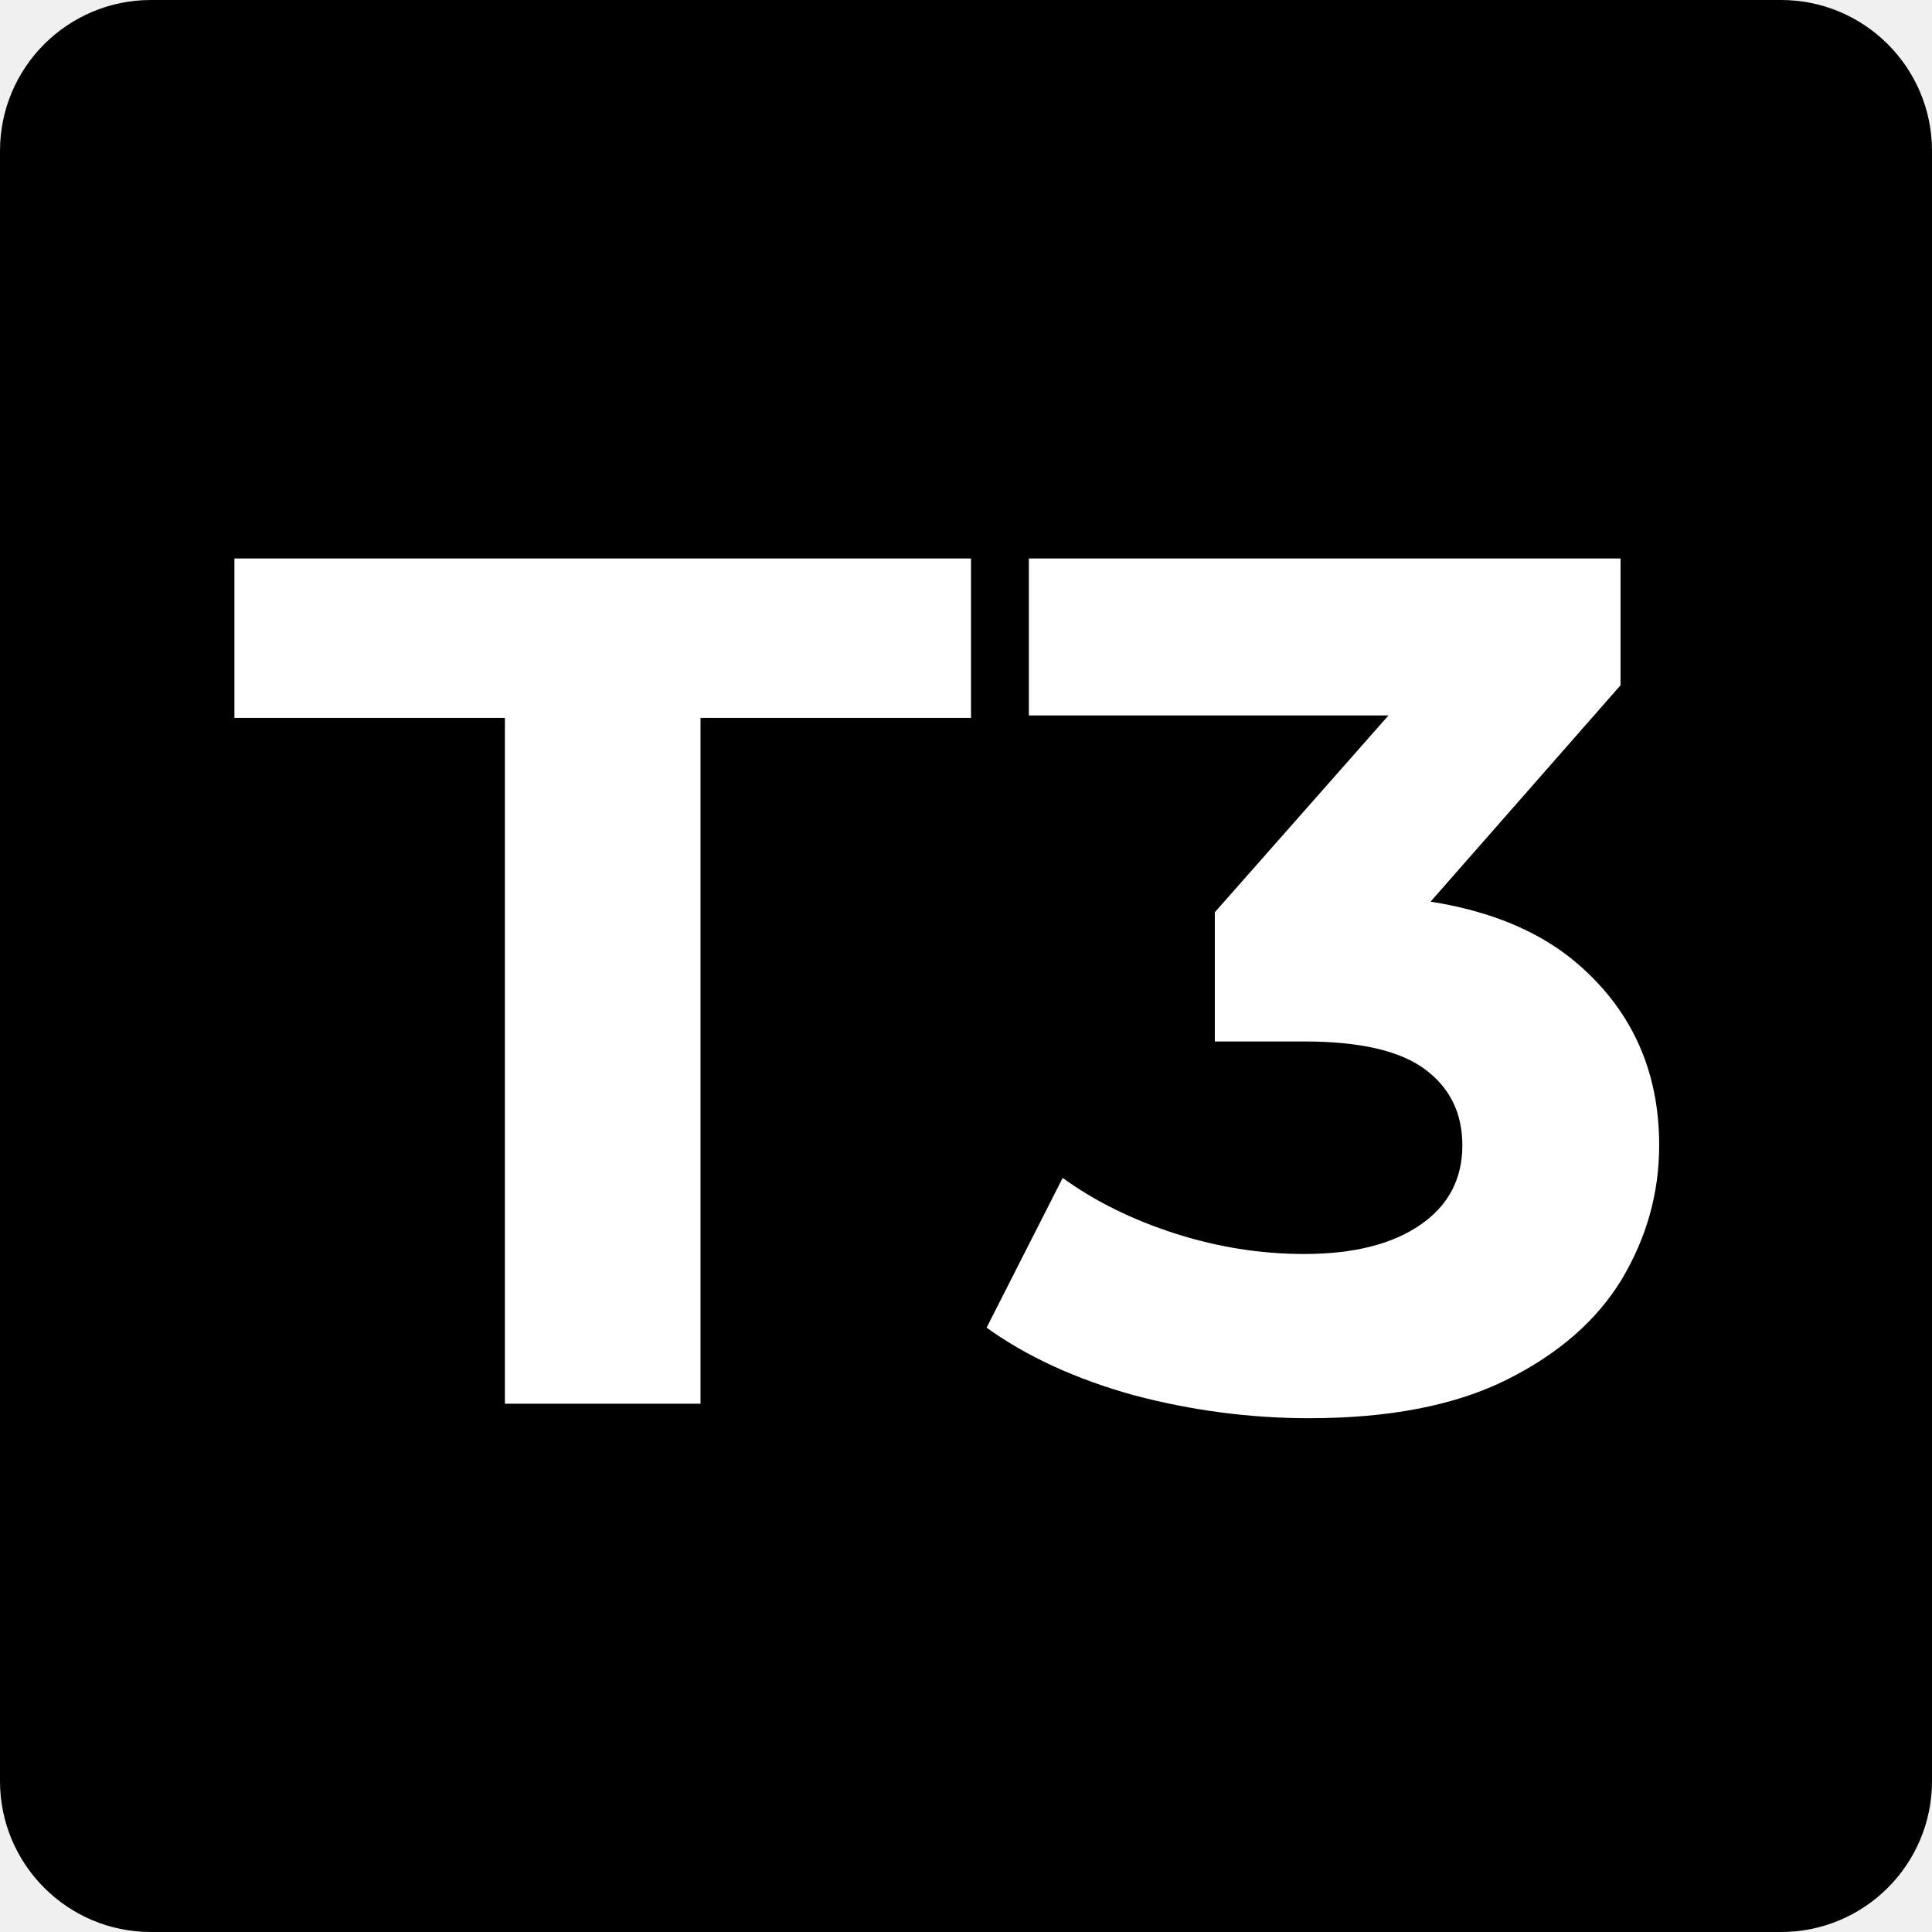
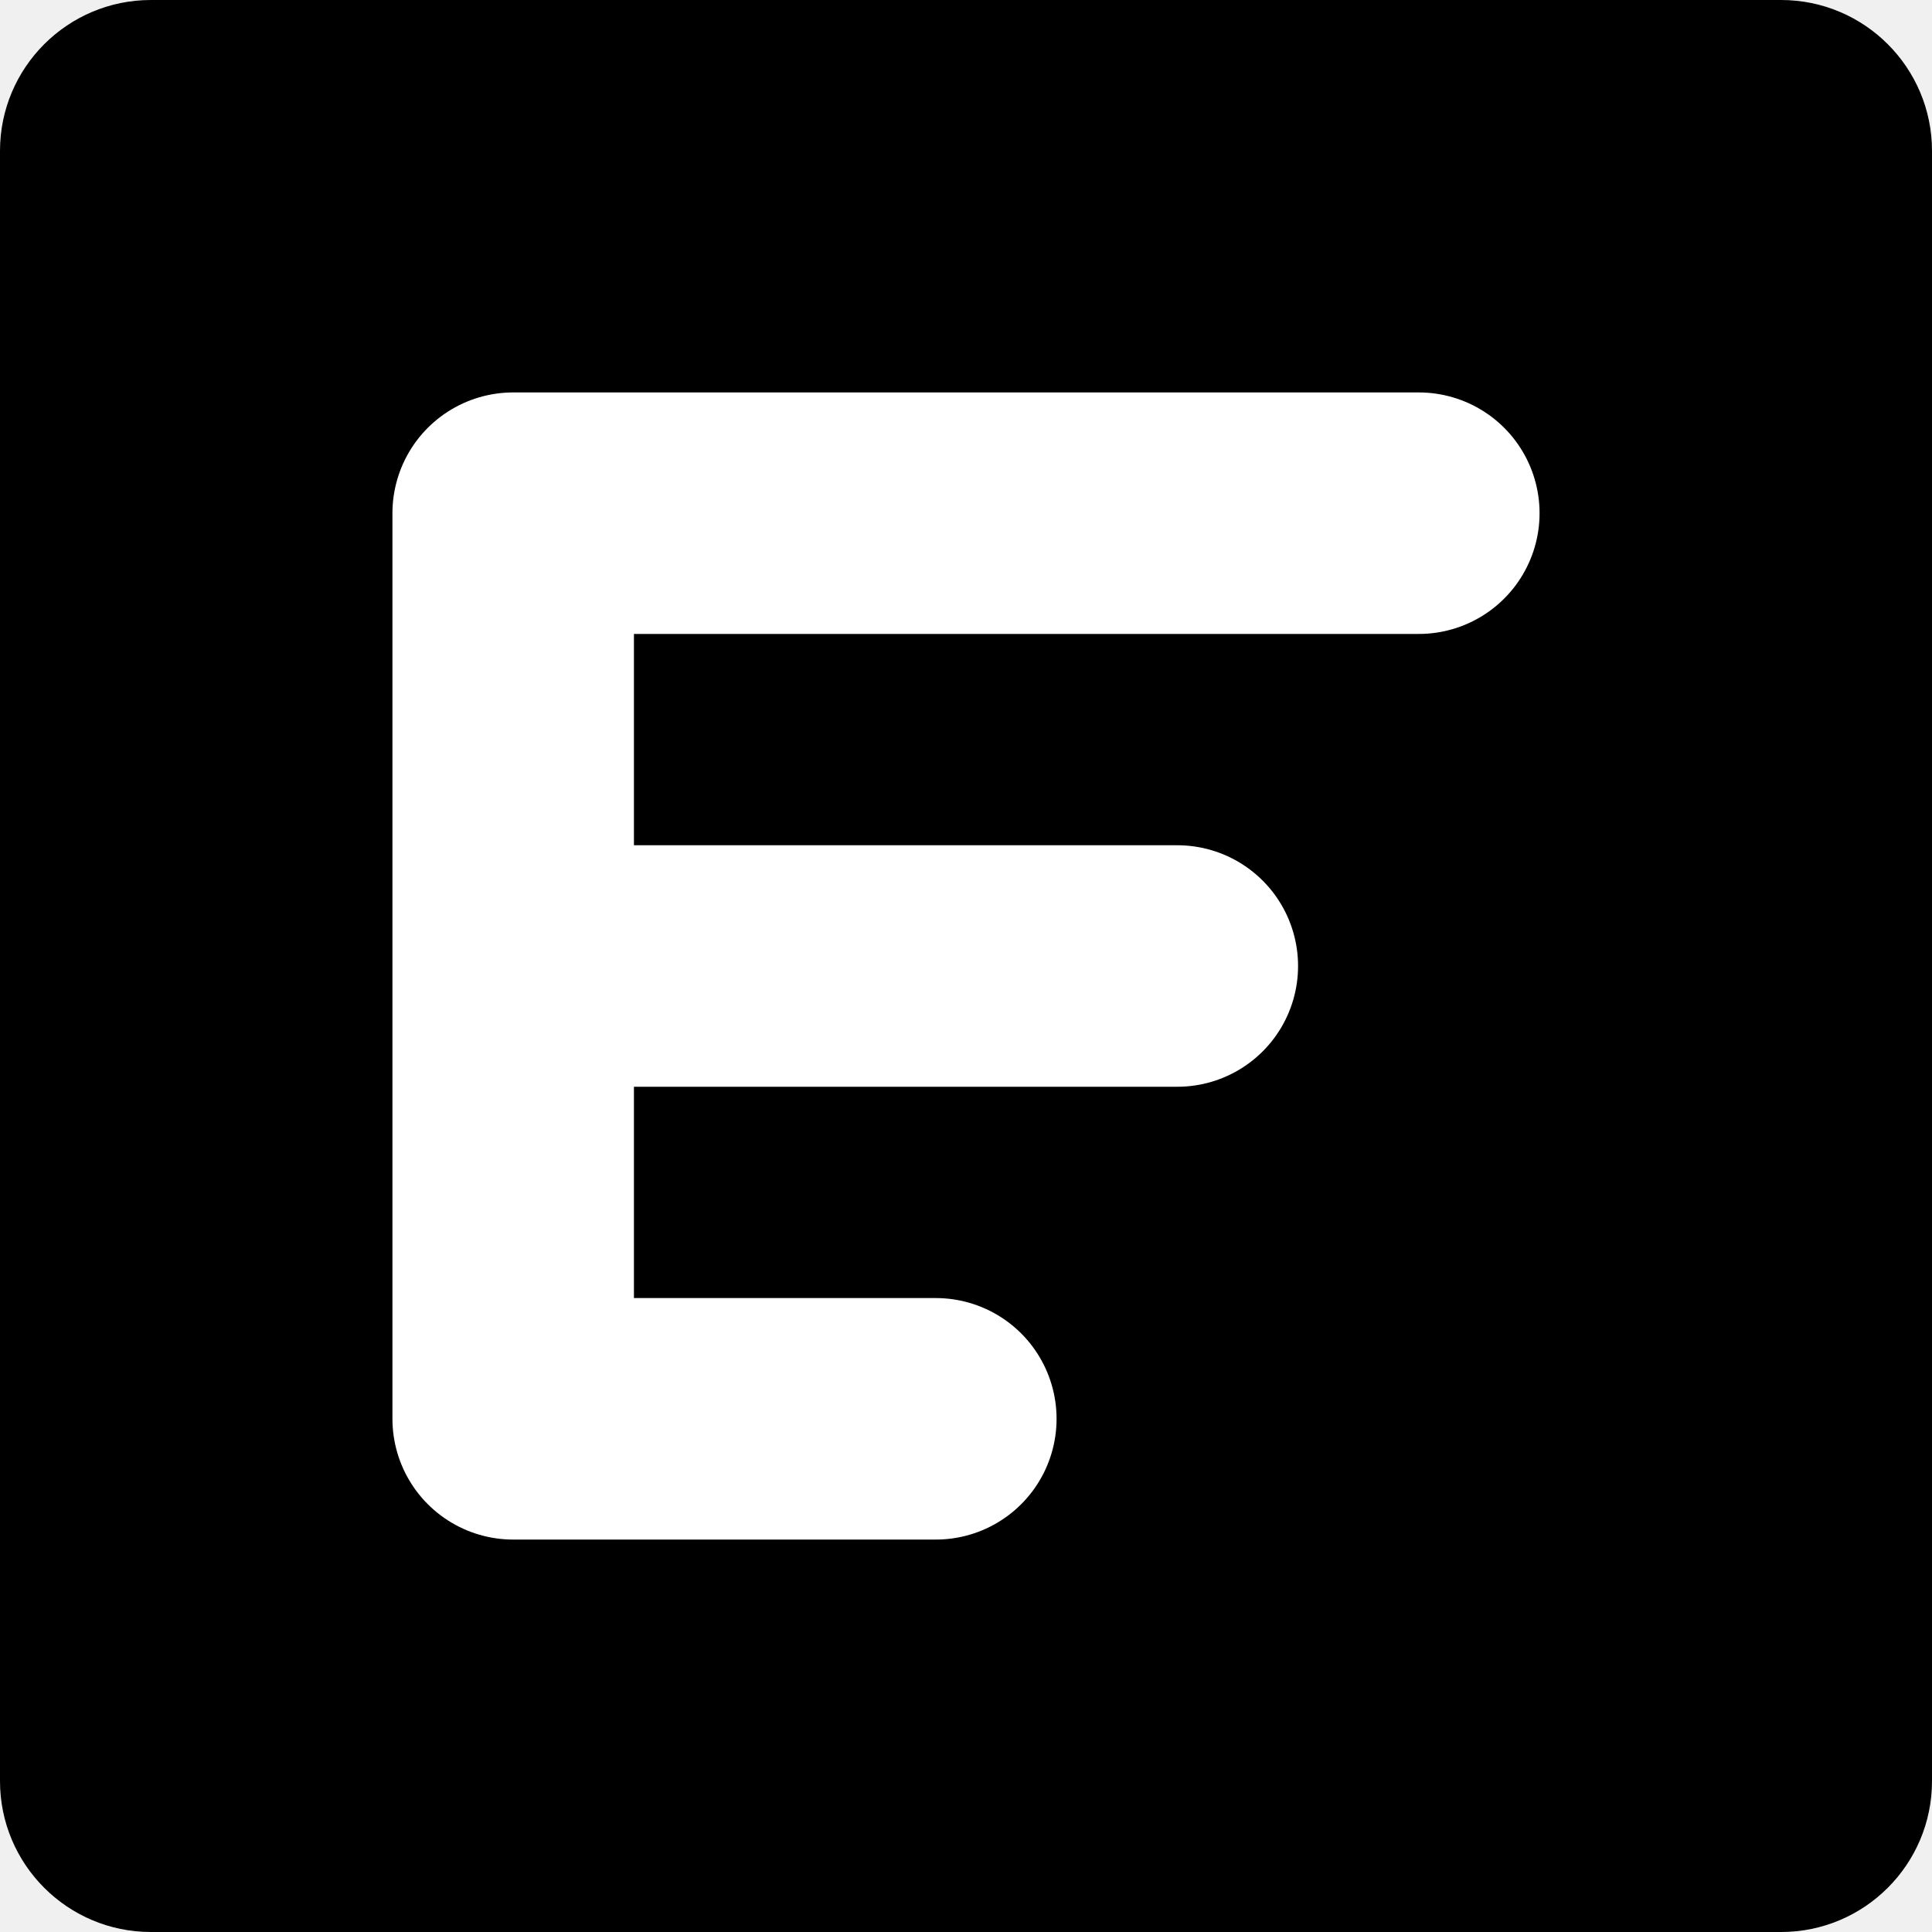
<svg xmlns="http://www.w3.org/2000/svg" width="128" height="128" viewBox="0 0 128 128" fill="none">
  <path d="M0 10C0 4.477 4.477 0 10 0H118C123.523 0 128 4.477 128 10V118C128 123.523 123.523 128 118 128H10C4.477 128 0 123.523 0 118V10Z" fill="black" />
-   <path d="M33.451 93V47.56H15.531V37H64.331V47.56H46.411V93H33.451ZM86.725 93.96C82.832 93.96 78.965 93.453 75.125 92.44C71.285 91.373 68.032 89.88 65.365 87.96L70.405 78.04C72.539 79.587 75.019 80.813 77.845 81.72C80.672 82.627 83.525 83.08 86.405 83.08C89.659 83.08 92.219 82.44 94.085 81.16C95.952 79.88 96.885 78.12 96.885 75.88C96.885 73.747 96.059 72.067 94.405 70.84C92.752 69.613 90.085 69 86.405 69H80.485V60.44L96.085 42.76L97.525 47.4H68.165V37H107.365V45.4L91.845 63.08L85.285 59.32H89.045C95.925 59.32 101.125 60.867 104.645 63.96C108.165 67.053 109.925 71.027 109.925 75.88C109.925 79.027 109.099 81.987 107.445 84.76C105.792 87.48 103.259 89.693 99.845 91.4C96.432 93.107 92.059 93.96 86.725 93.96Z" fill="white" />
+   <path d="M34 34V94M34 34H94M34 64H78M34 94H62" fill="none" stroke="white" stroke-width="16" stroke-linecap="round" stroke-linejoin="round" />
</svg>
